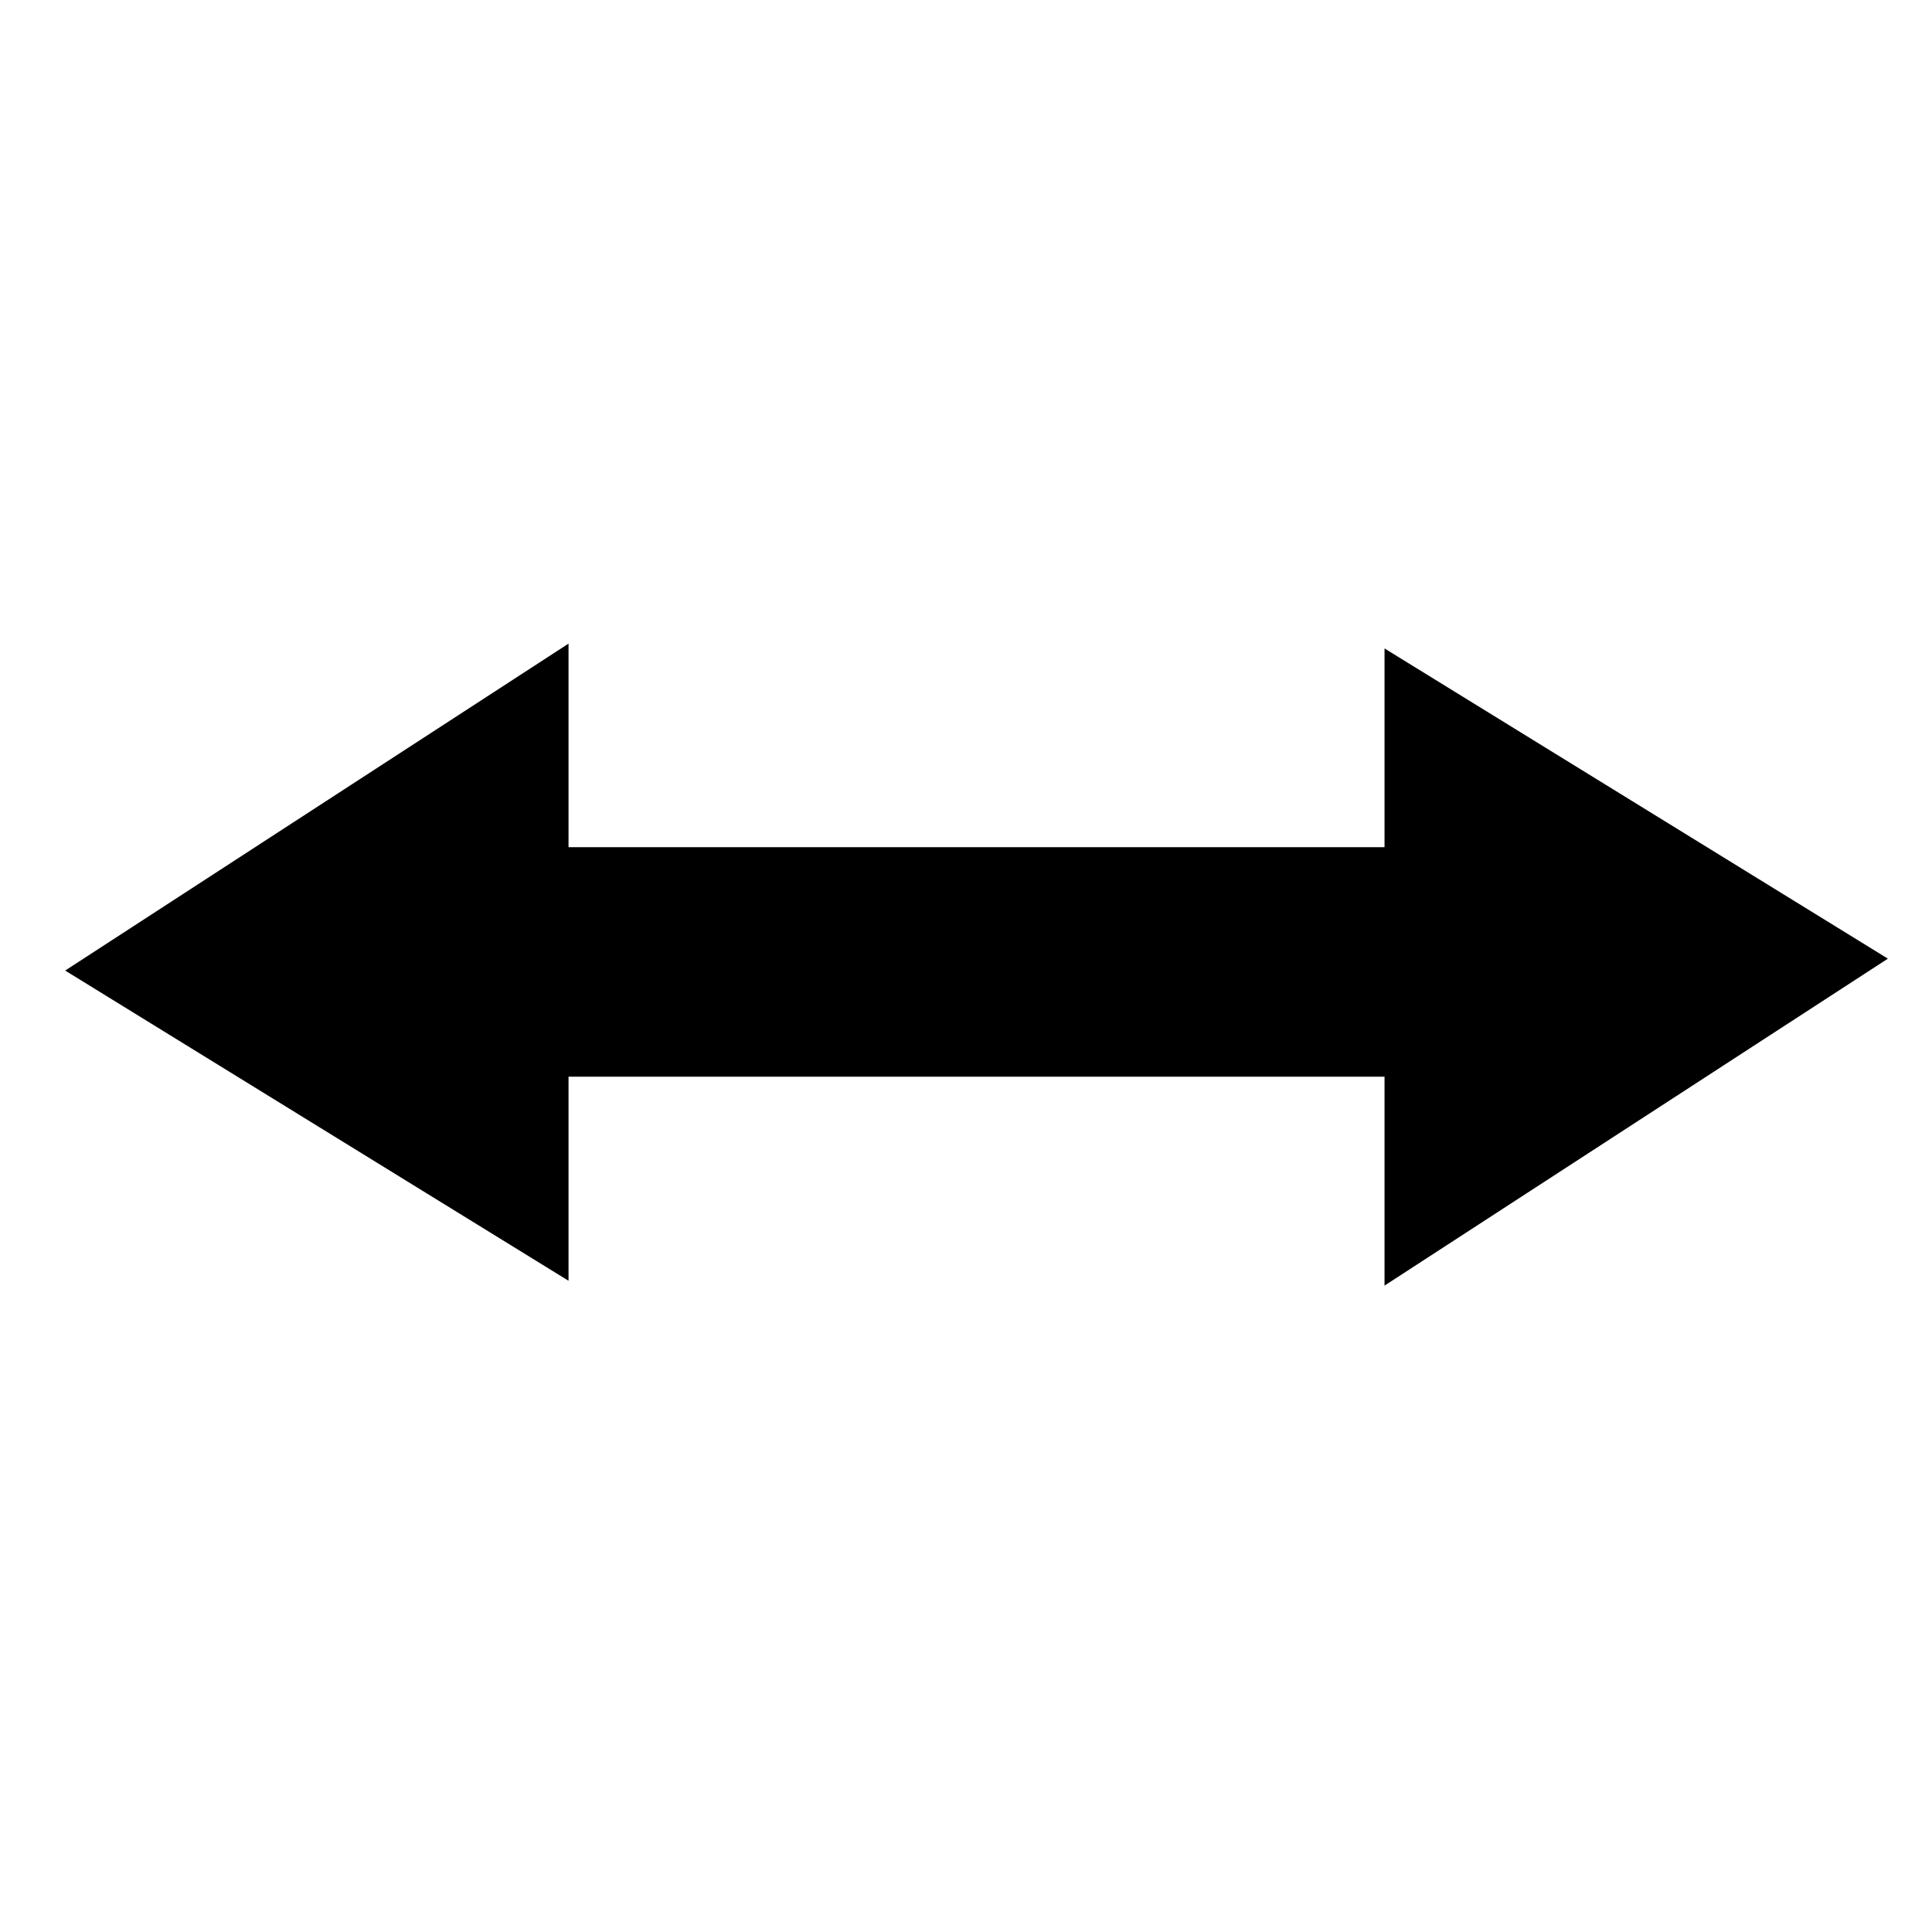
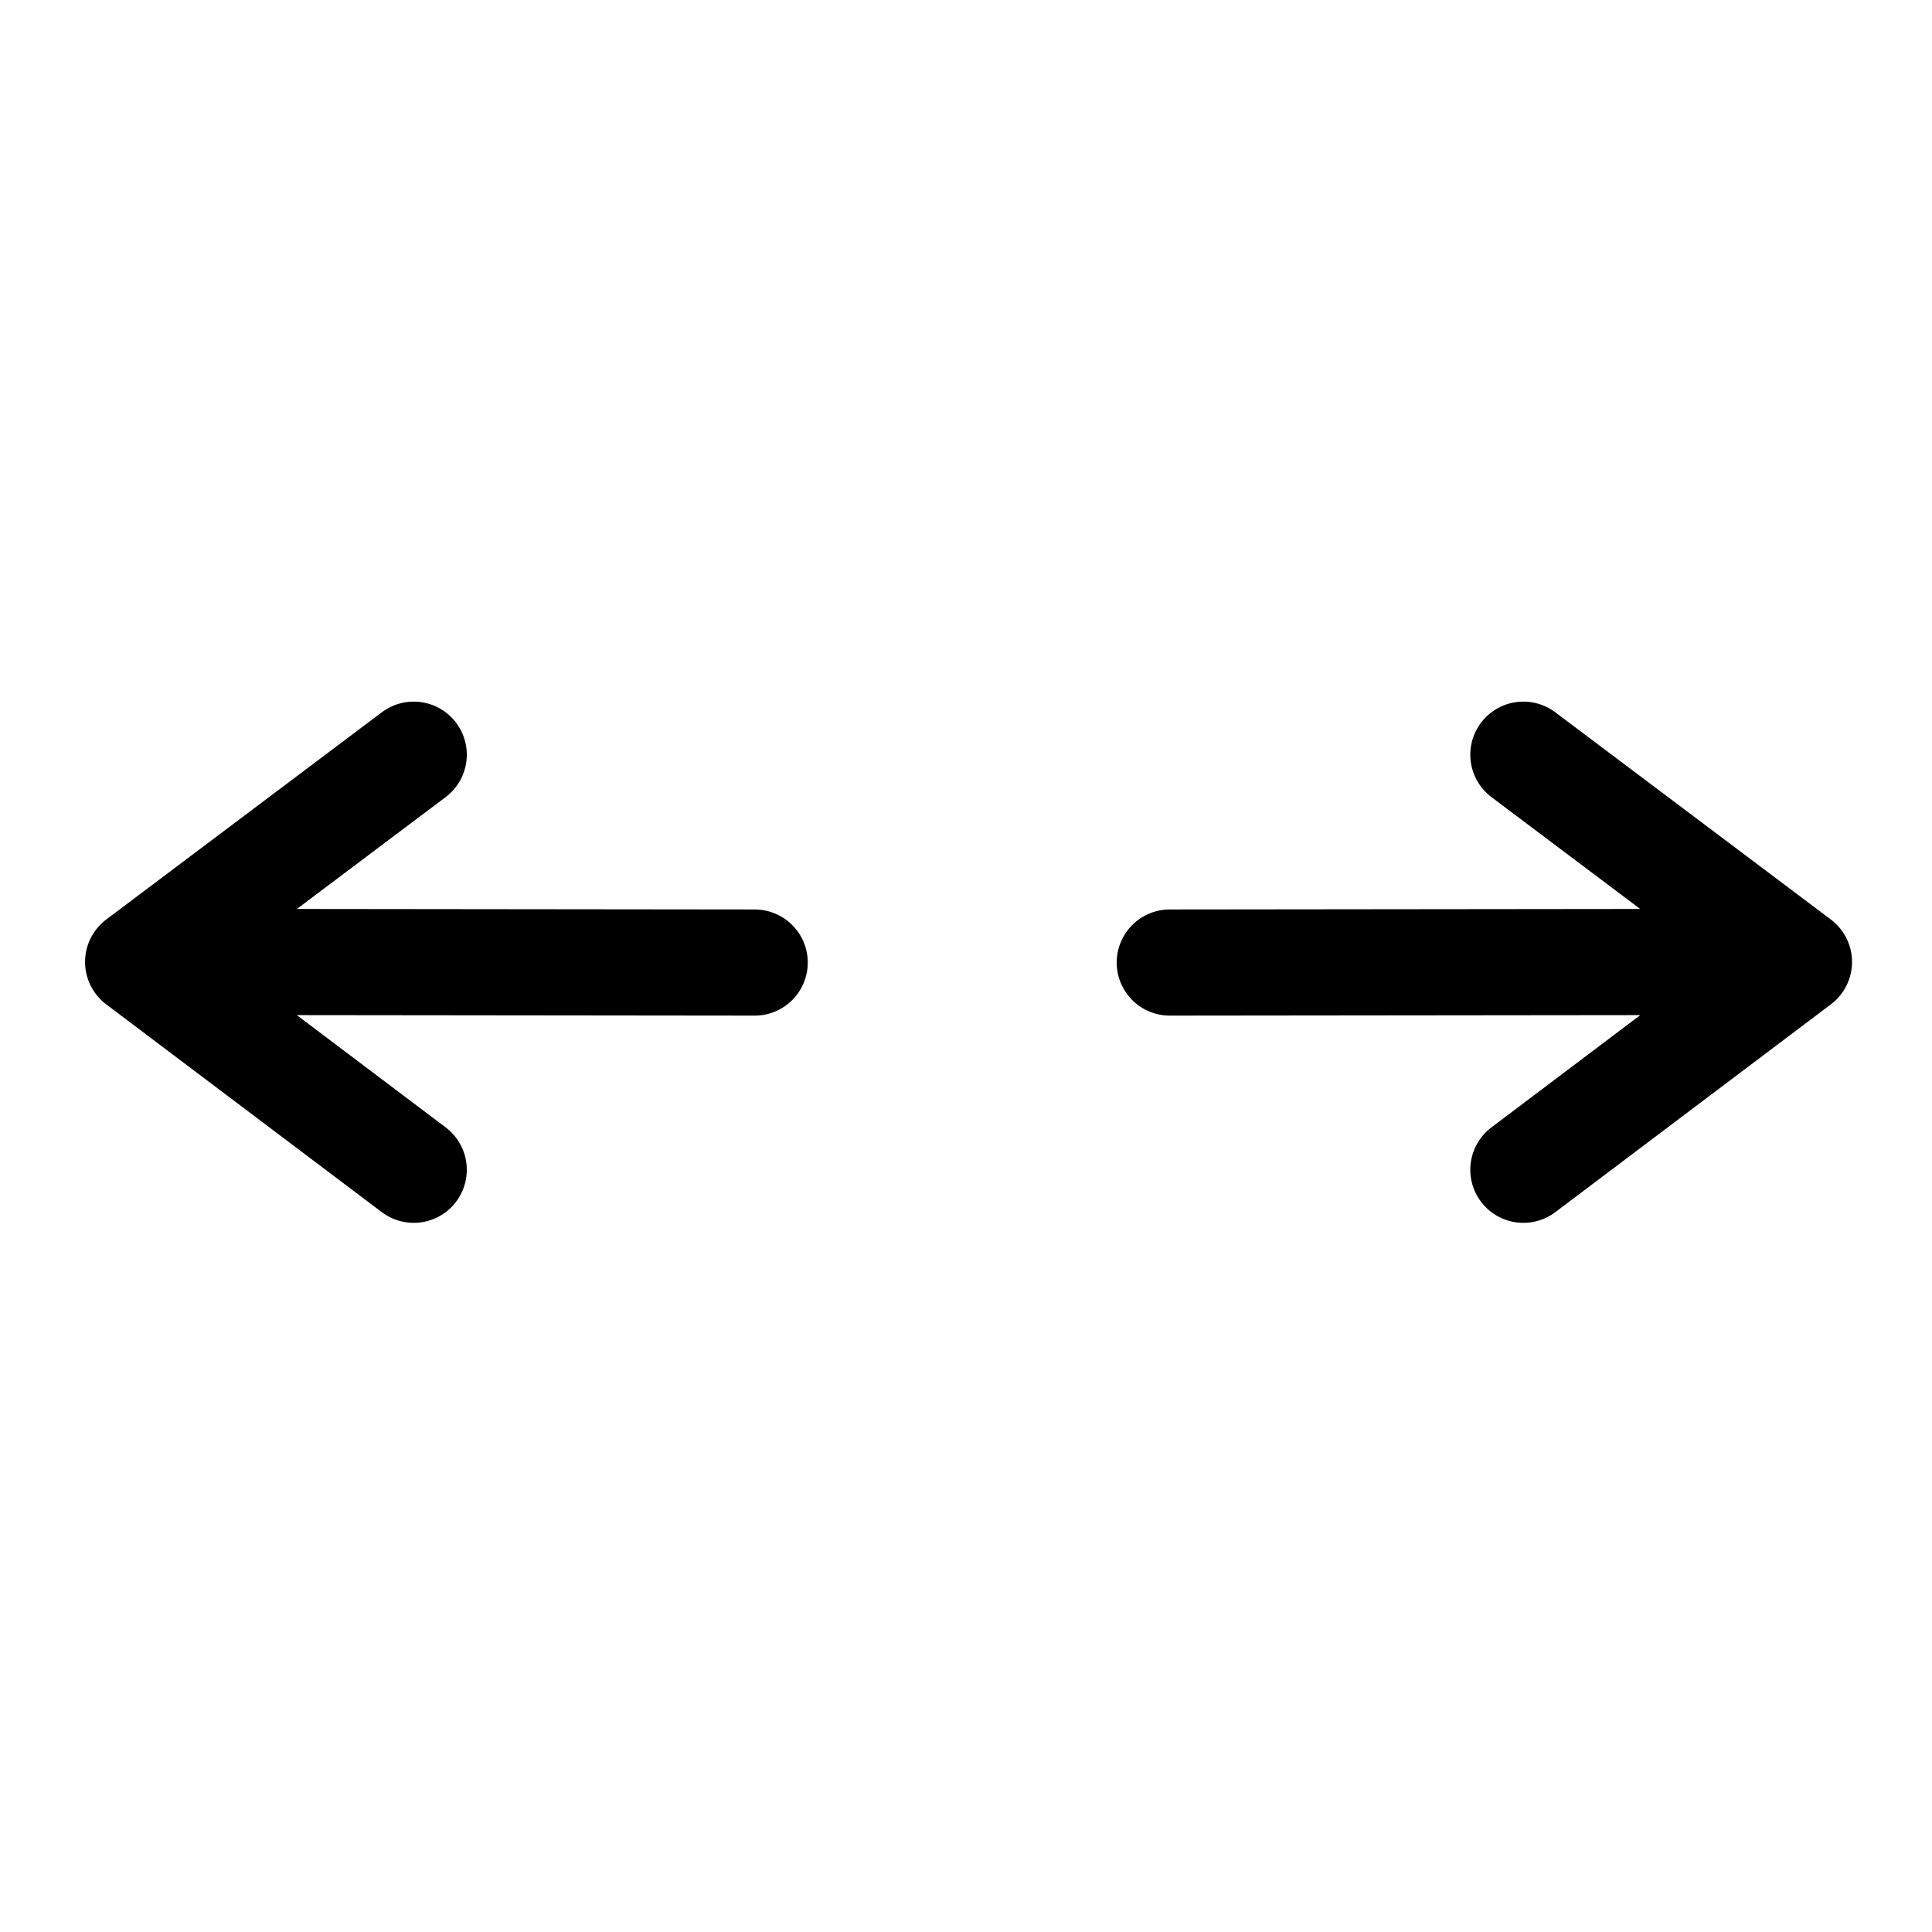
- <svg xmlns="http://www.w3.org/2000/svg" width="100mm" height="100mm" viewBox="0 0 354.33 354.331" id="svg2" version="1.1">
-   <defs id="defs4" />
-   <g id="layer1" transform="translate(0,-698.0315)">
-     <g id="g4224" transform="matrix(0,1.484873,-1.414511,0,1417.425,609.0073)">
-       <rect transform="rotate(90)" y="-192.939" x="784.905" height="28.346" width="177.165" id="rect3340" style="fill:#000000" />
-       <path id="path3342" d="m 178.372,758.252 39.474,63.795 h -76.927 z" style="fill:#000000;fill-opacity:1;fill-rule:evenodd;stroke:#000000;stroke-width:1px;stroke-linecap:butt;stroke-linejoin:miter;stroke-opacity:1" />
-       <path id="path3342-6" d="m 179.819,992.642 -39.474,-63.795 h 76.927 z" style="fill:#000000;fill-opacity:1;fill-rule:evenodd;stroke:#000000;stroke-width:1px;stroke-linecap:butt;stroke-linejoin:miter;stroke-opacity:1" />
-     </g>
+ <svg xmlns="http://www.w3.org/2000/svg" class="ionicon" viewBox="0 0 512 512" version="1.1" id="svg984">
+   <defs id="defs988" />
+   <g id="g1210-3" transform="rotate(90,256.2,257.5075)">
+     <path fill="none" stroke="currentColor" stroke-linecap="round" stroke-linejoin="round" stroke-width="32" d="M 198.693,110 253.616,36.964 308.693,110 m -55.082,-60.317 0.165,154.025" id="path982-56" style="stroke-width:28.13;stroke-linecap:round;stroke-linejoin:round;stroke-miterlimit:4;stroke-dasharray:none" />
+     <path fill="none" stroke="currentColor" stroke-linecap="round" stroke-linejoin="round" stroke-width="32" d="m 198.693,404.065 54.923,73.036 55.077,-73.036 m -55.082,60.317 0.165,-150.675" id="path982-5-2" style="stroke-width:28.13;stroke-linecap:round;stroke-linejoin:round;stroke-miterlimit:4;stroke-dasharray:none" />
  </g>
</svg>
